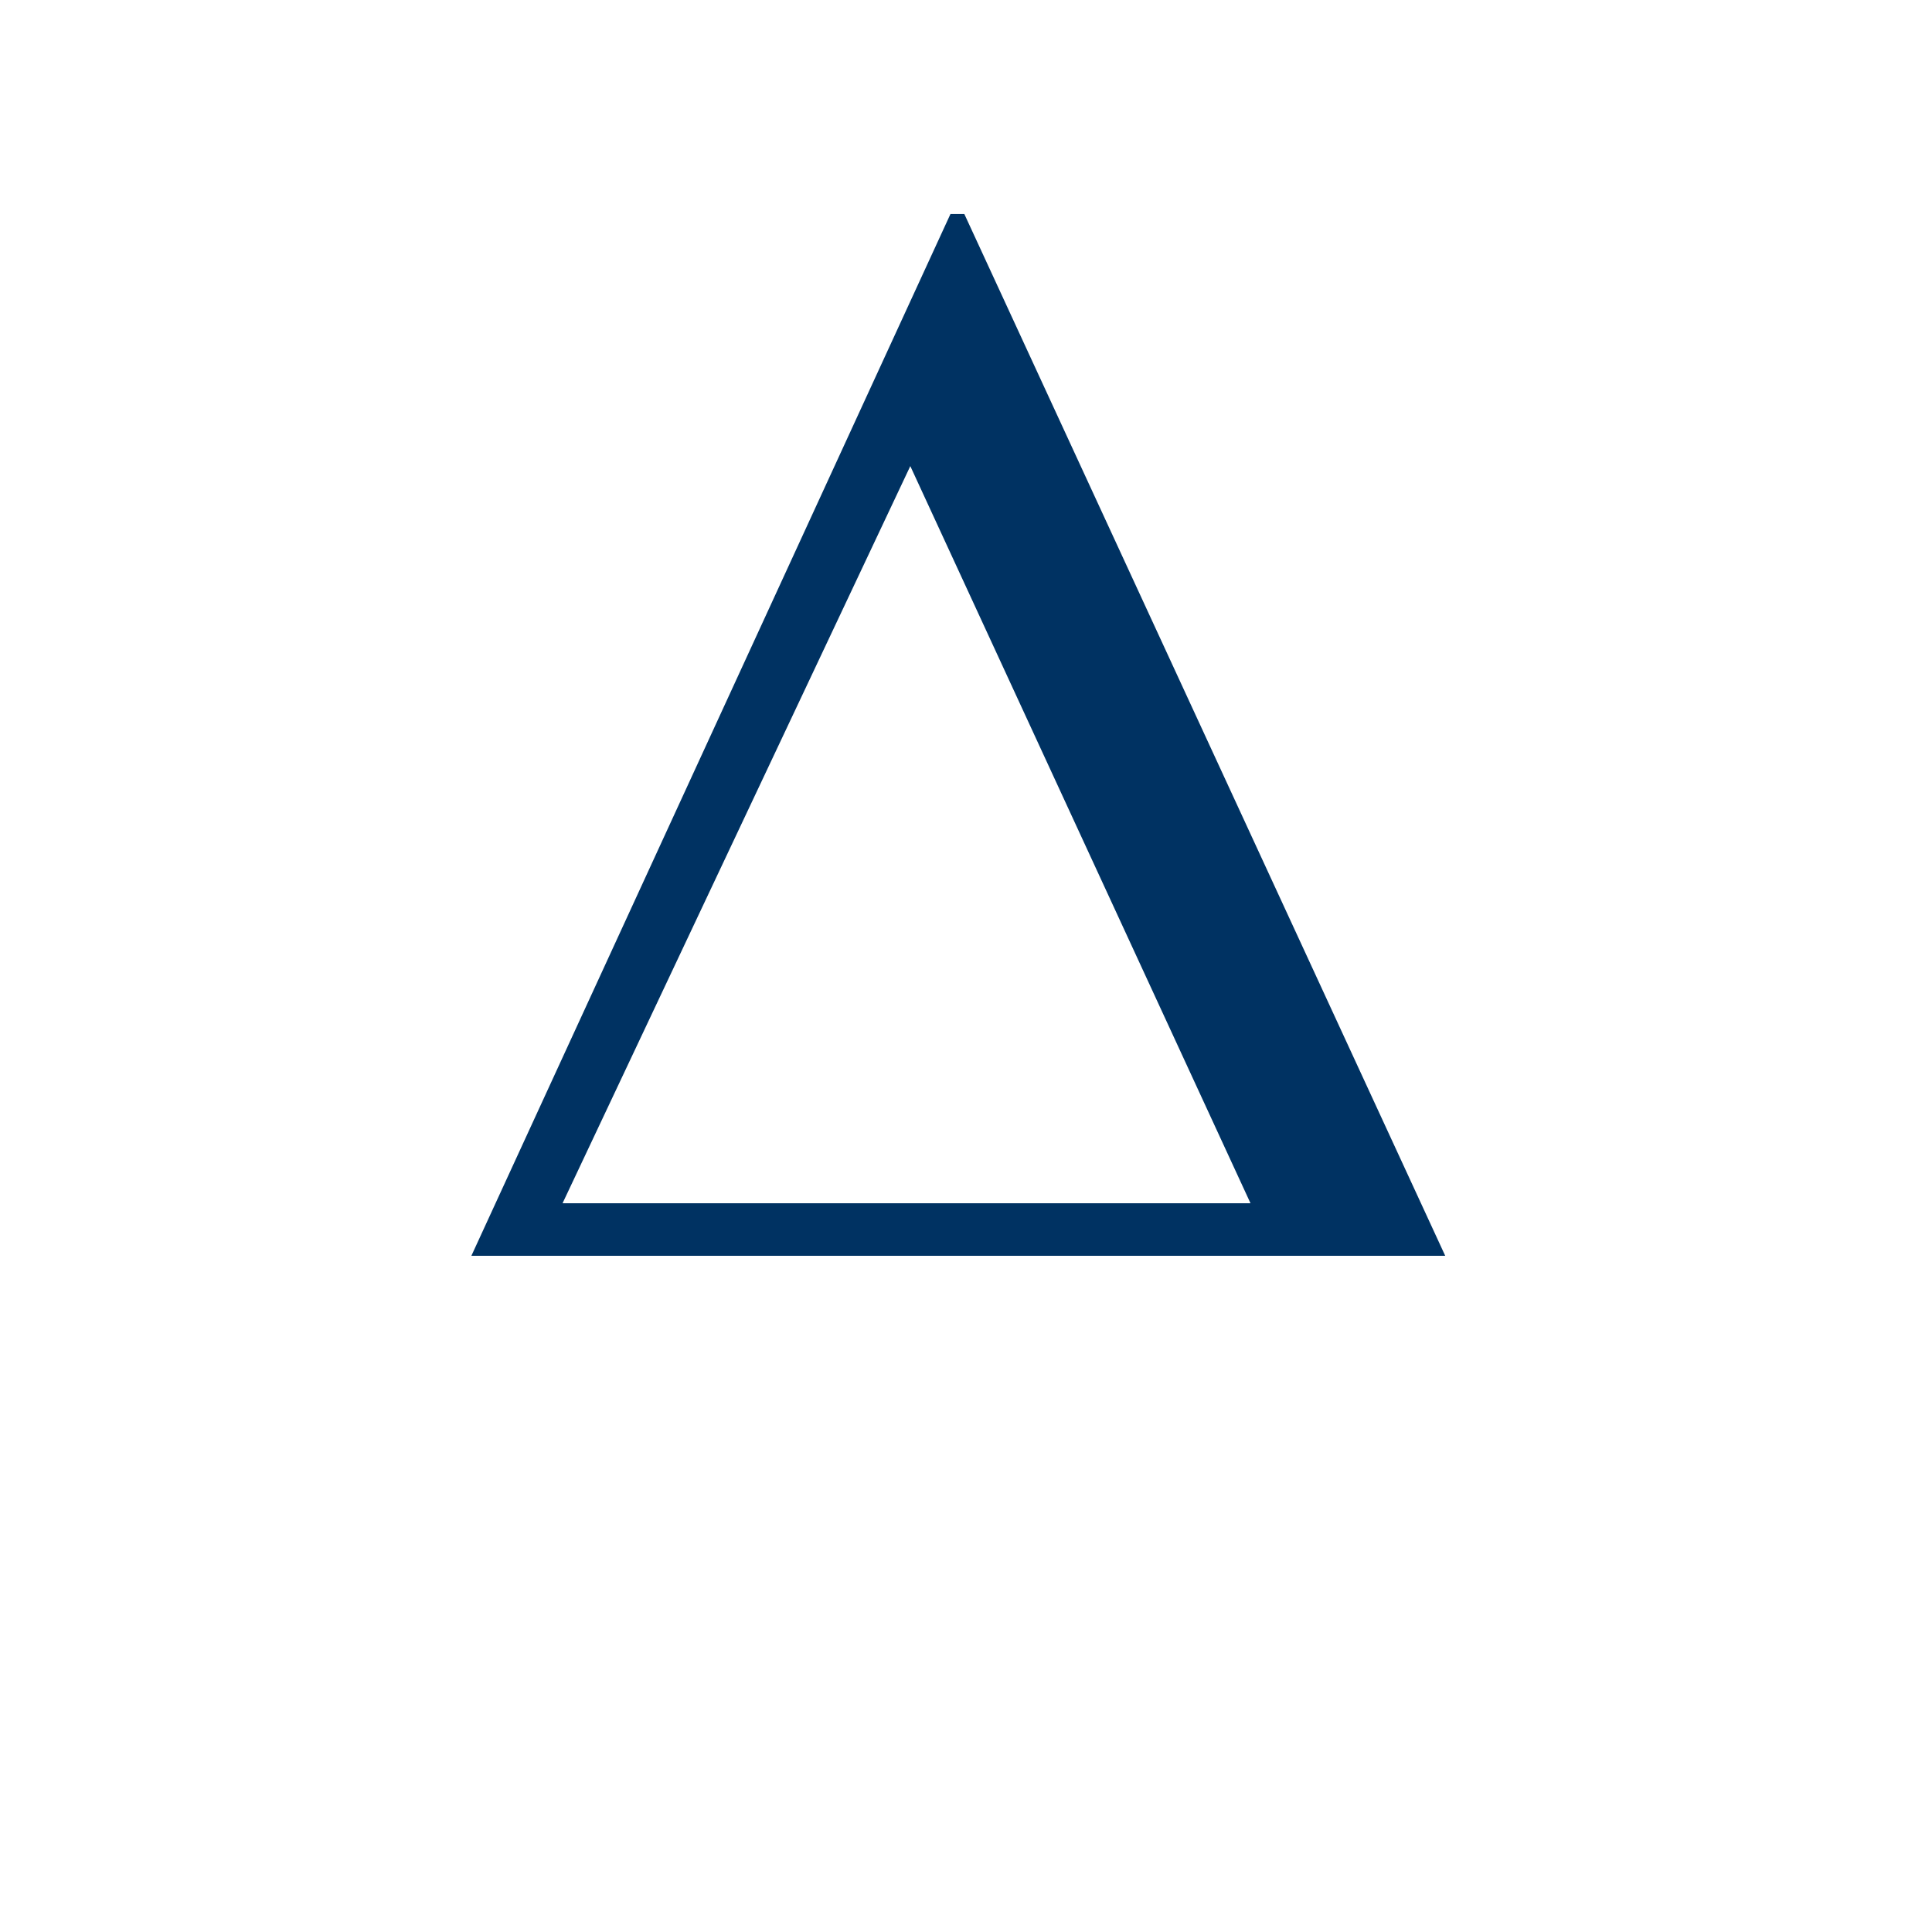
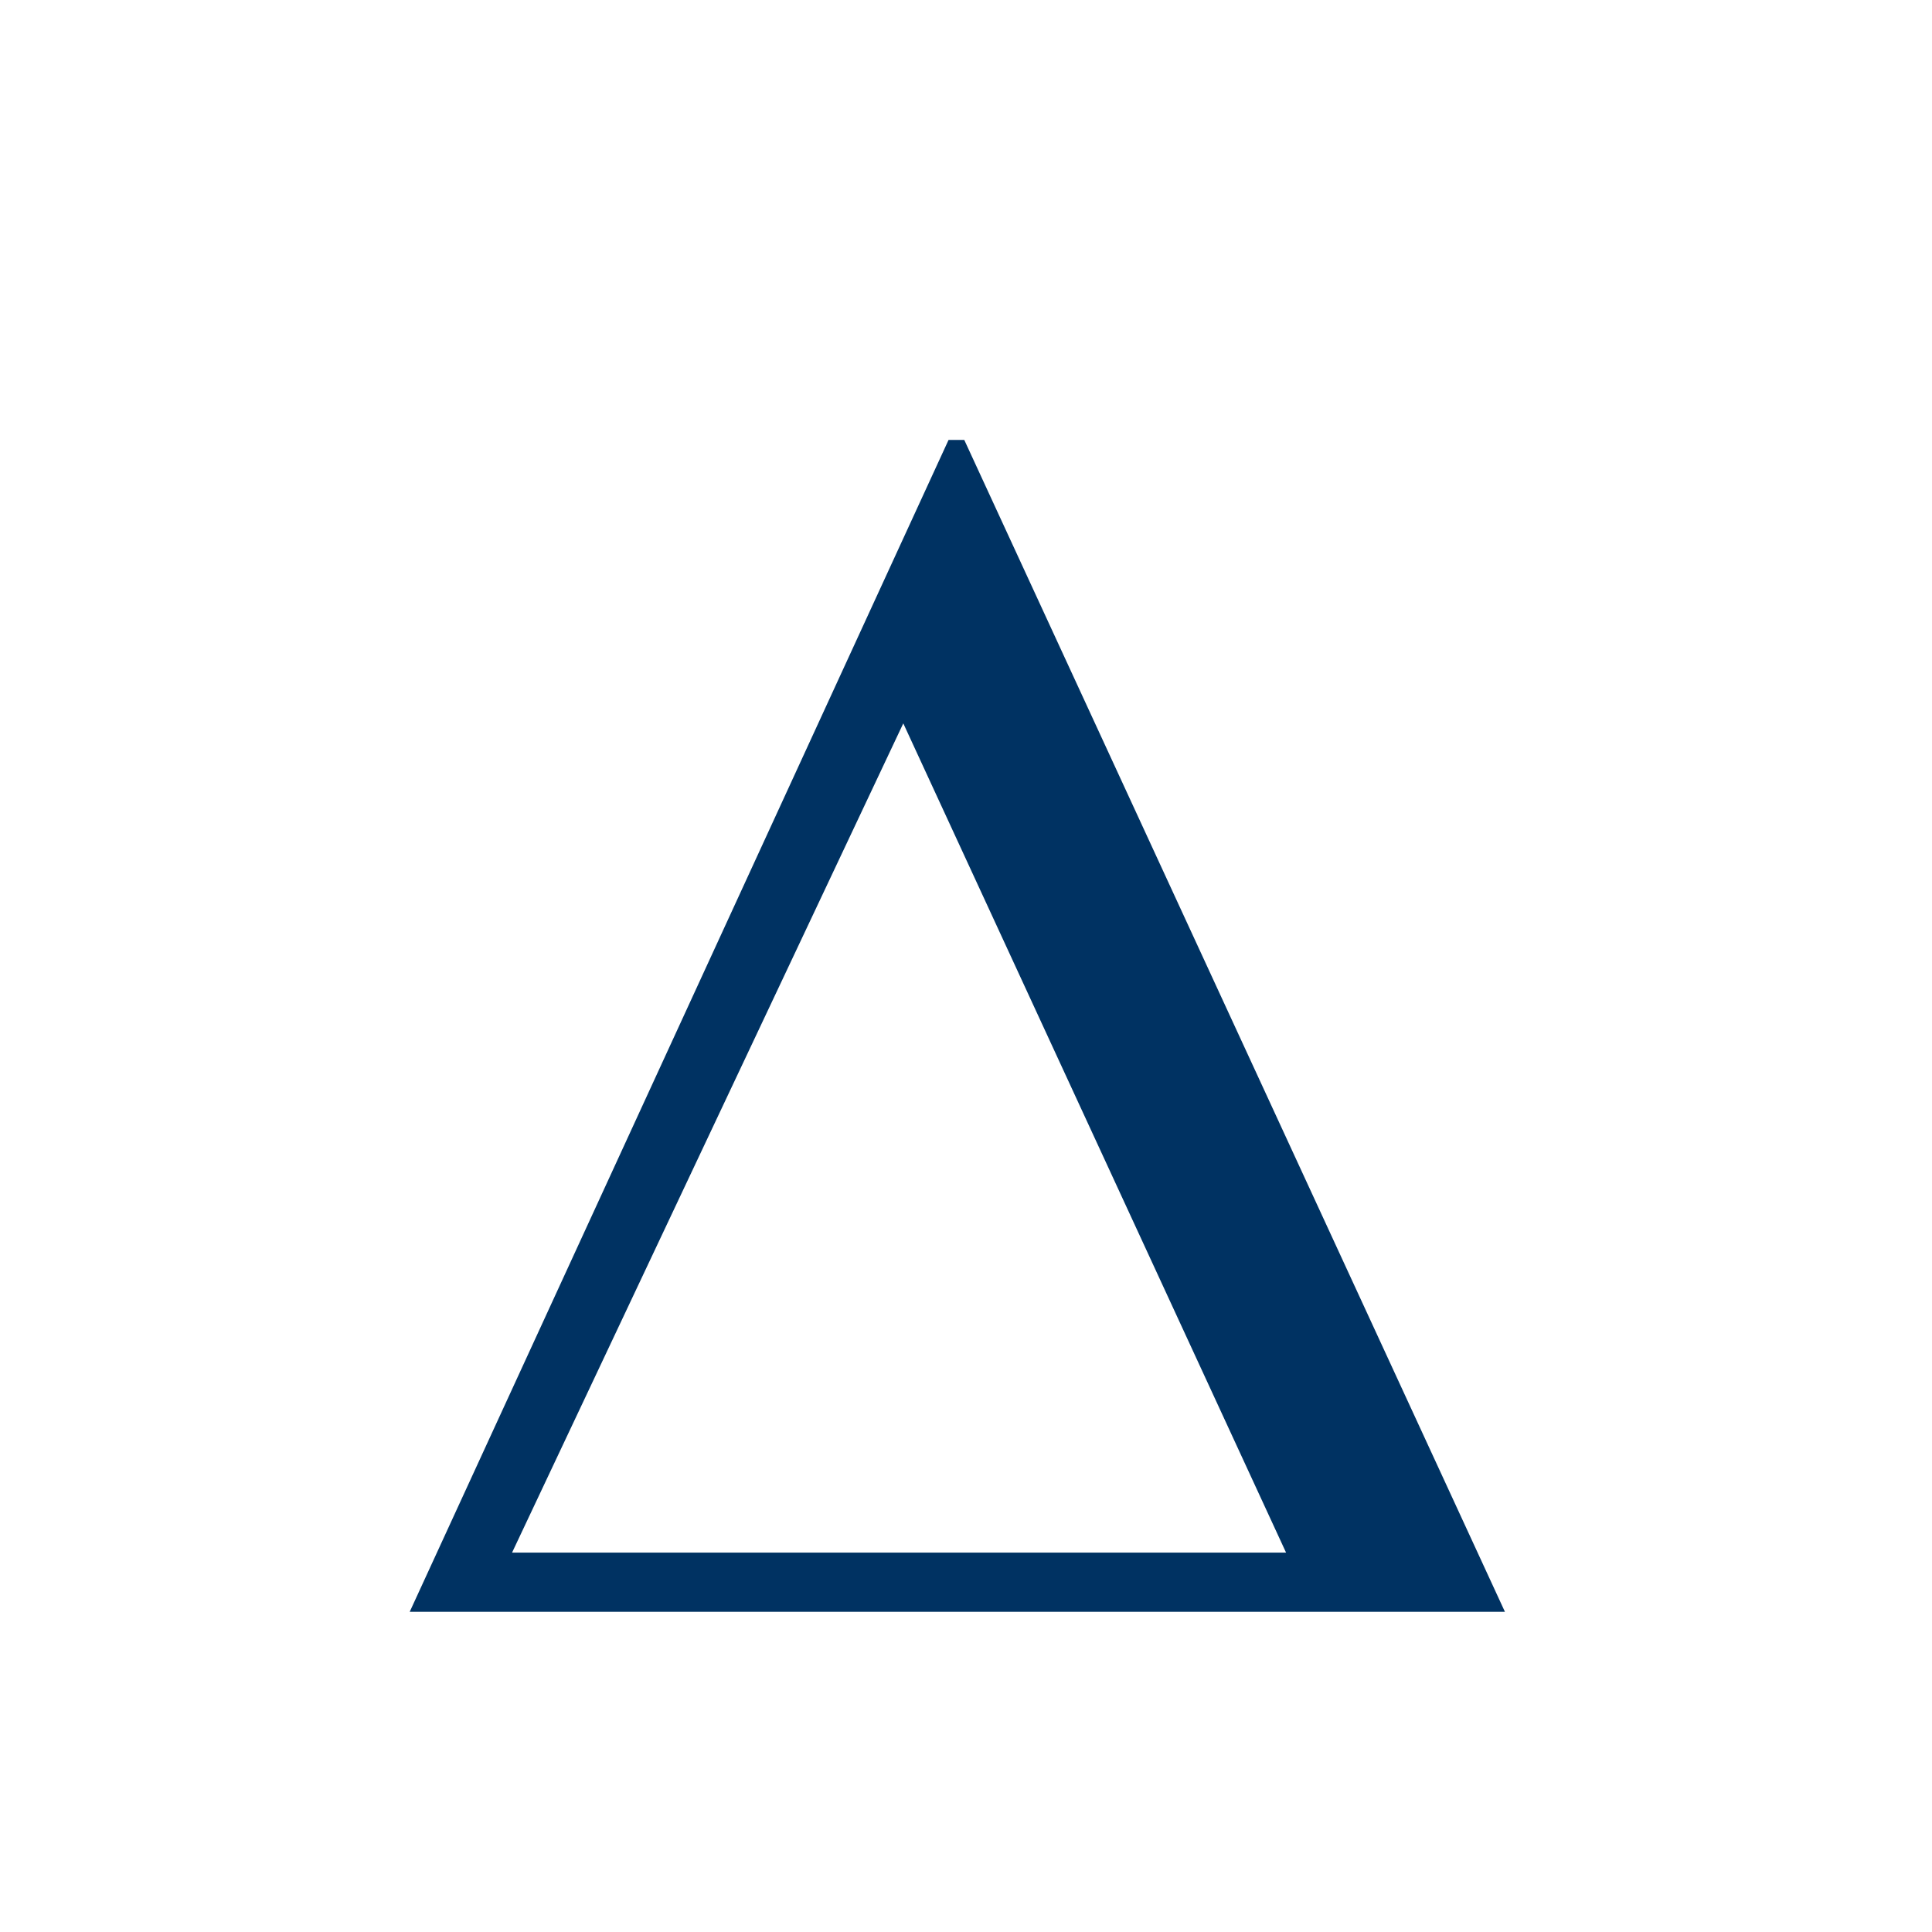
<svg xmlns="http://www.w3.org/2000/svg" viewBox="0 0 100 100">
-   <text x="50%" y="65%" text-anchor="middle" font-size="80" font-family="STIX Two Math, Cambria Math, serif" fill="#003262">
+   <text x="50%" y="58%" text-anchor="middle" dominant-baseline="middle" font-size="90" font-family="STIX Two Math, Cambria Math, serif" fill="#003262">
    Δ
  </text>
</svg>
